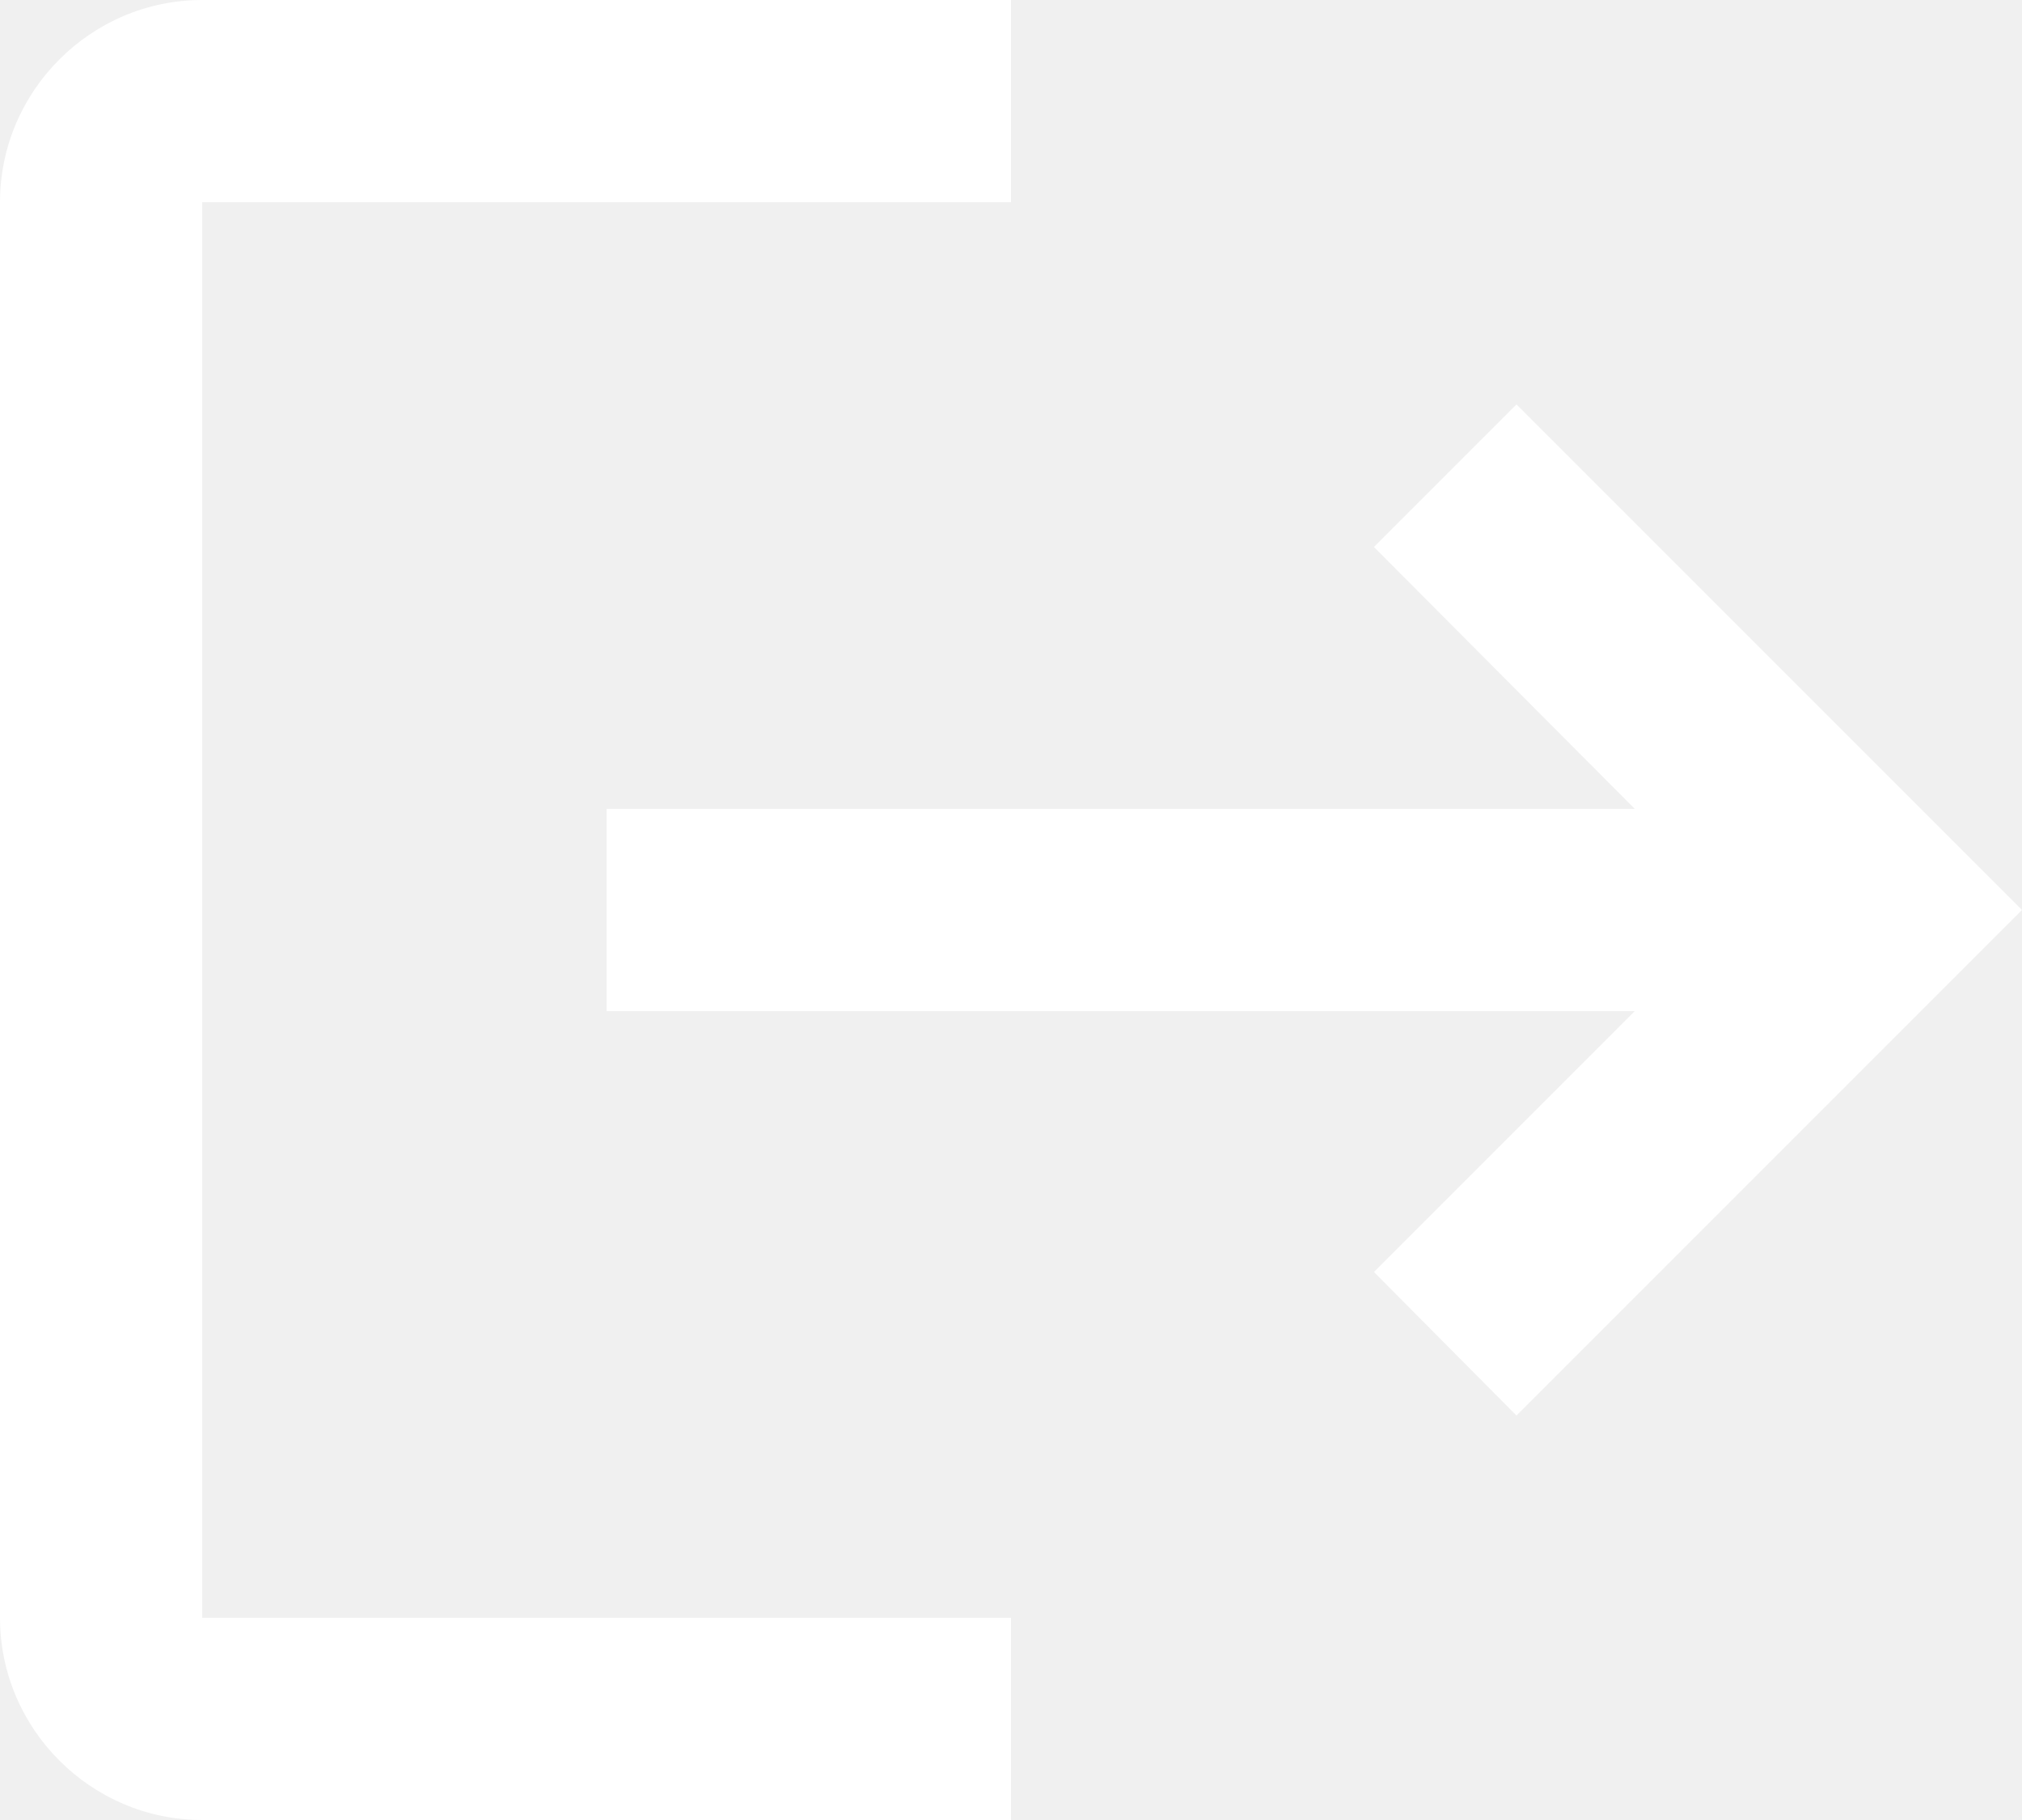
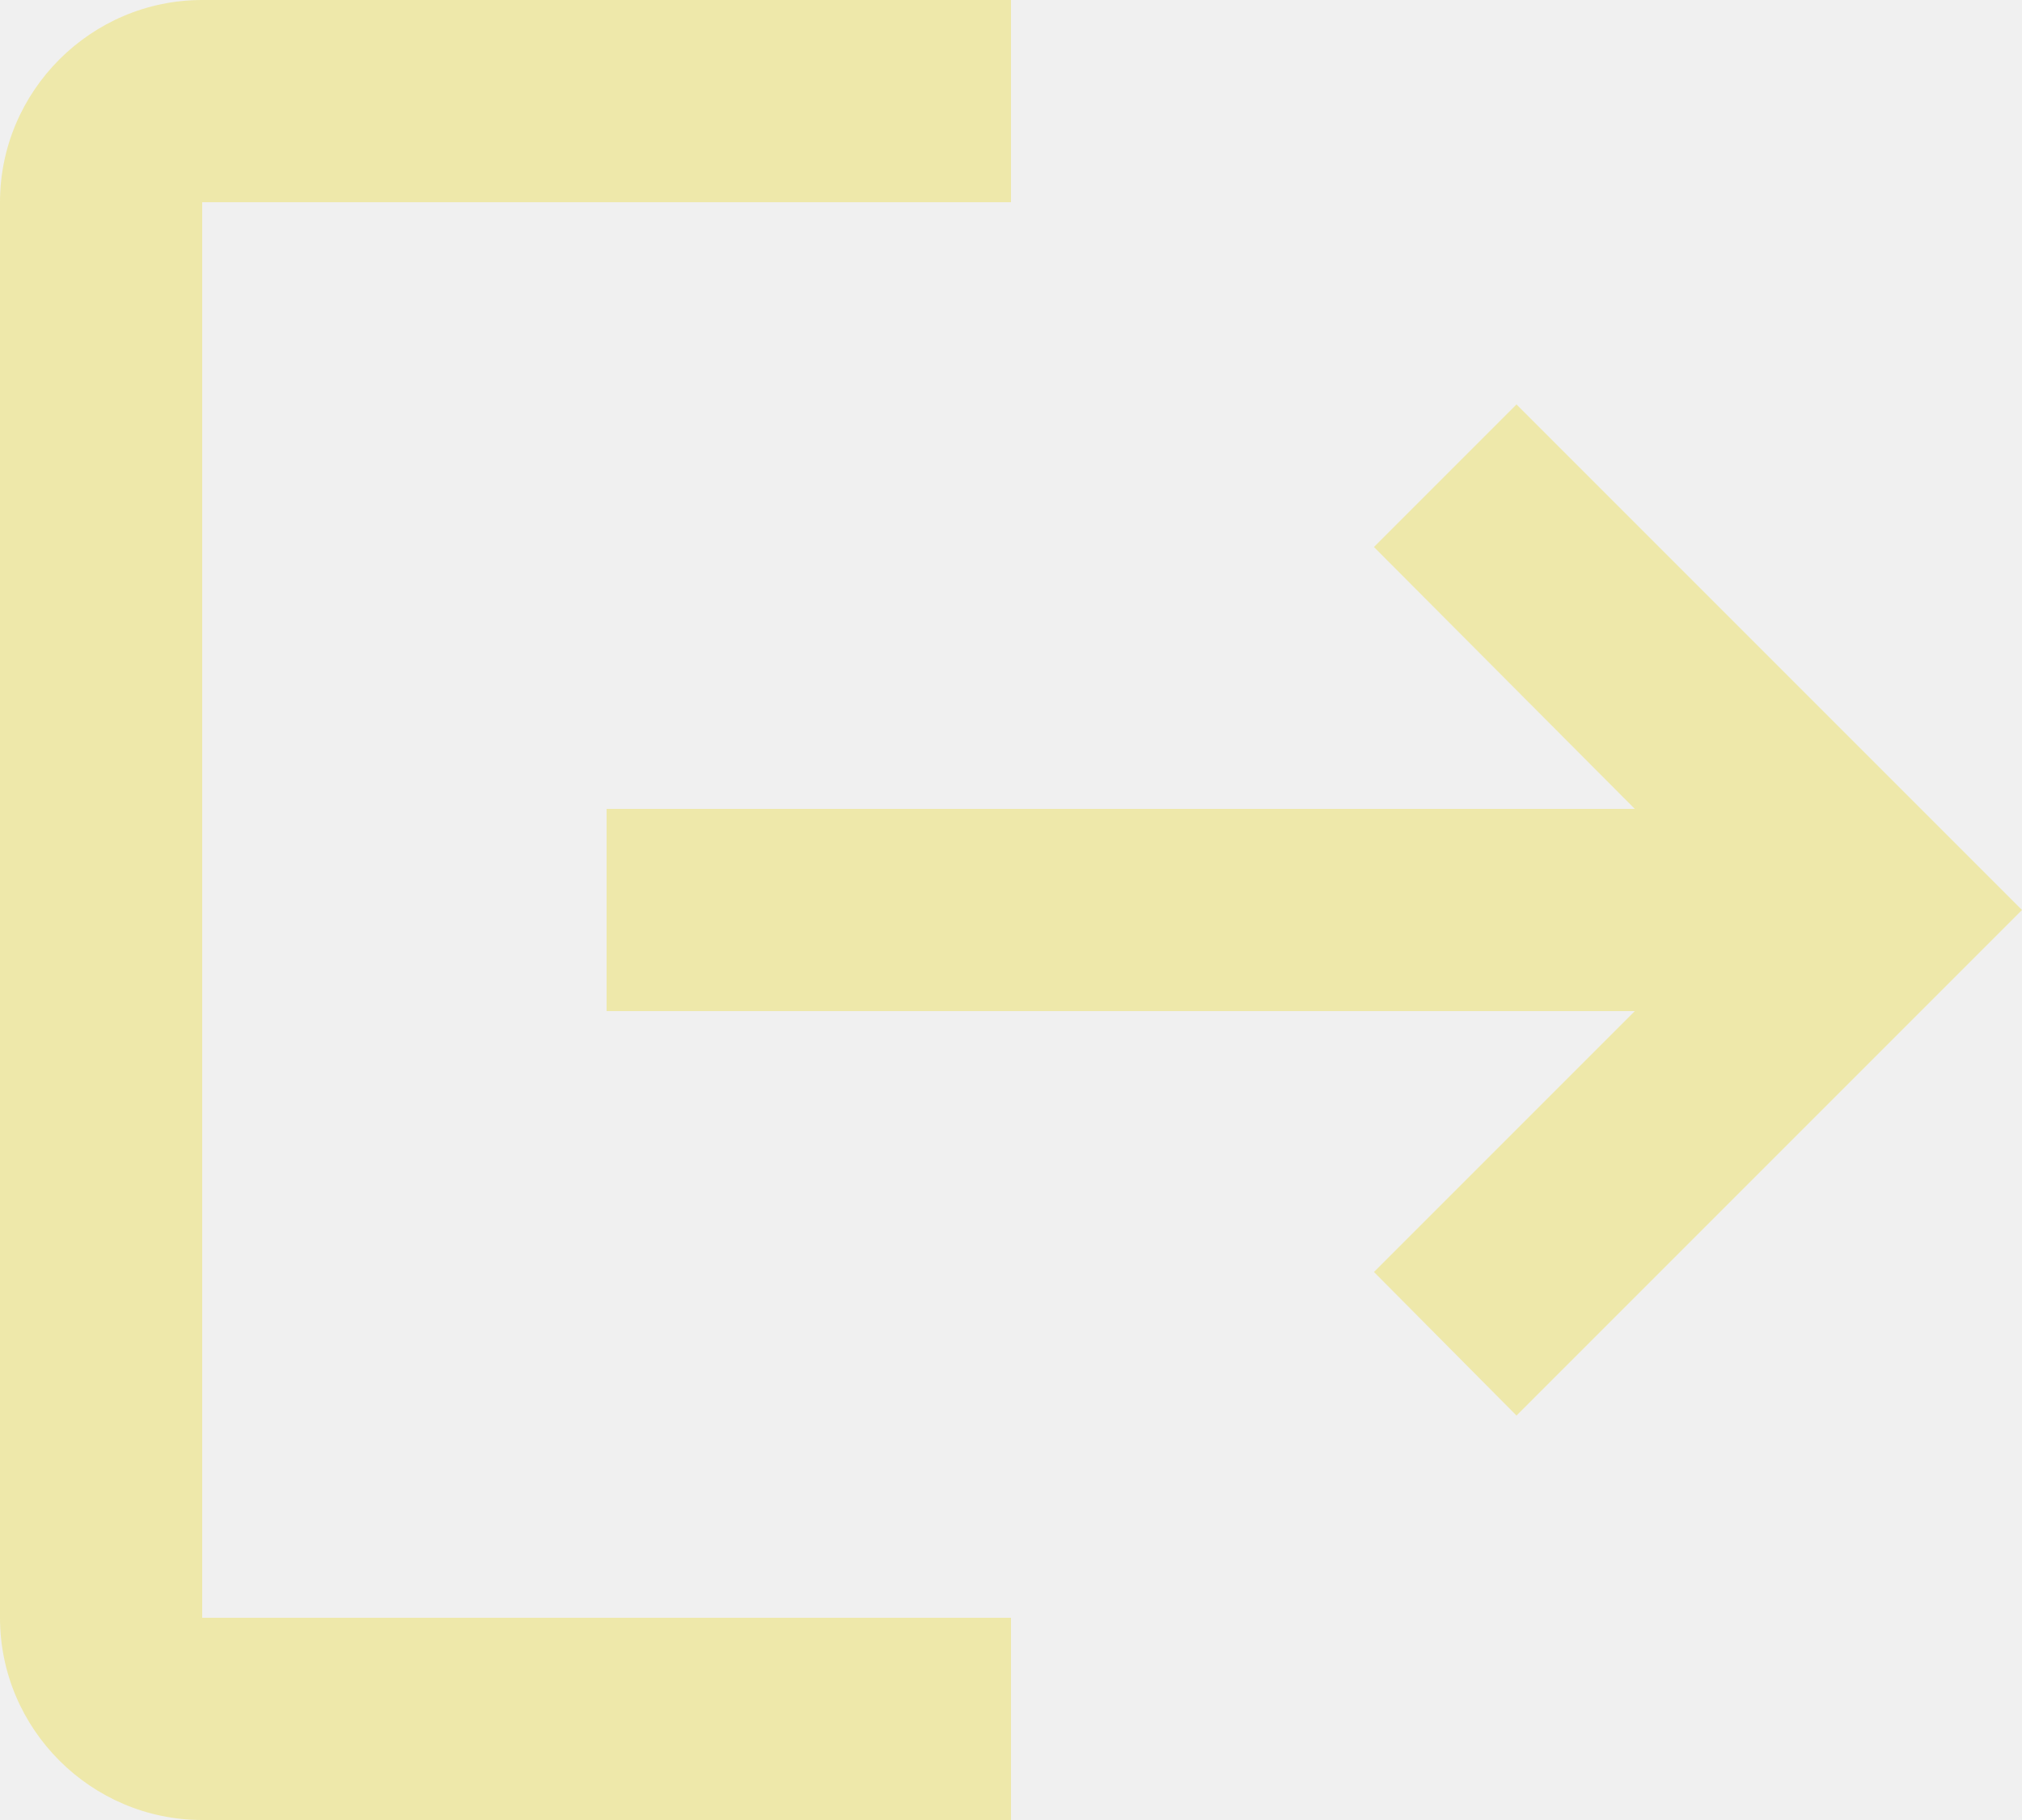
<svg xmlns="http://www.w3.org/2000/svg" width="20" height="18" viewBox="0 0 20 18" fill="none">
-   <path d="M15 4L13.59 5.41L16.17 8H6V10H16.17L13.59 12.58L15 14L20 9M2 2H10V0H2C0.9 0 0 0.9 0 2V16C0 17.1 0.9 18 2 18H10V16H2V2Z" fill="white" />
+   <path d="M15 4L13.59 5.41L16.17 8H6V10H16.17L13.59 12.58L15 14L20 9M2 2H10V0H2C0.9 0 0 0.9 0 2V16C0 17.1 0.9 18 2 18H10V16H2V2Z" fill="#EEE8AA" />
</svg>
